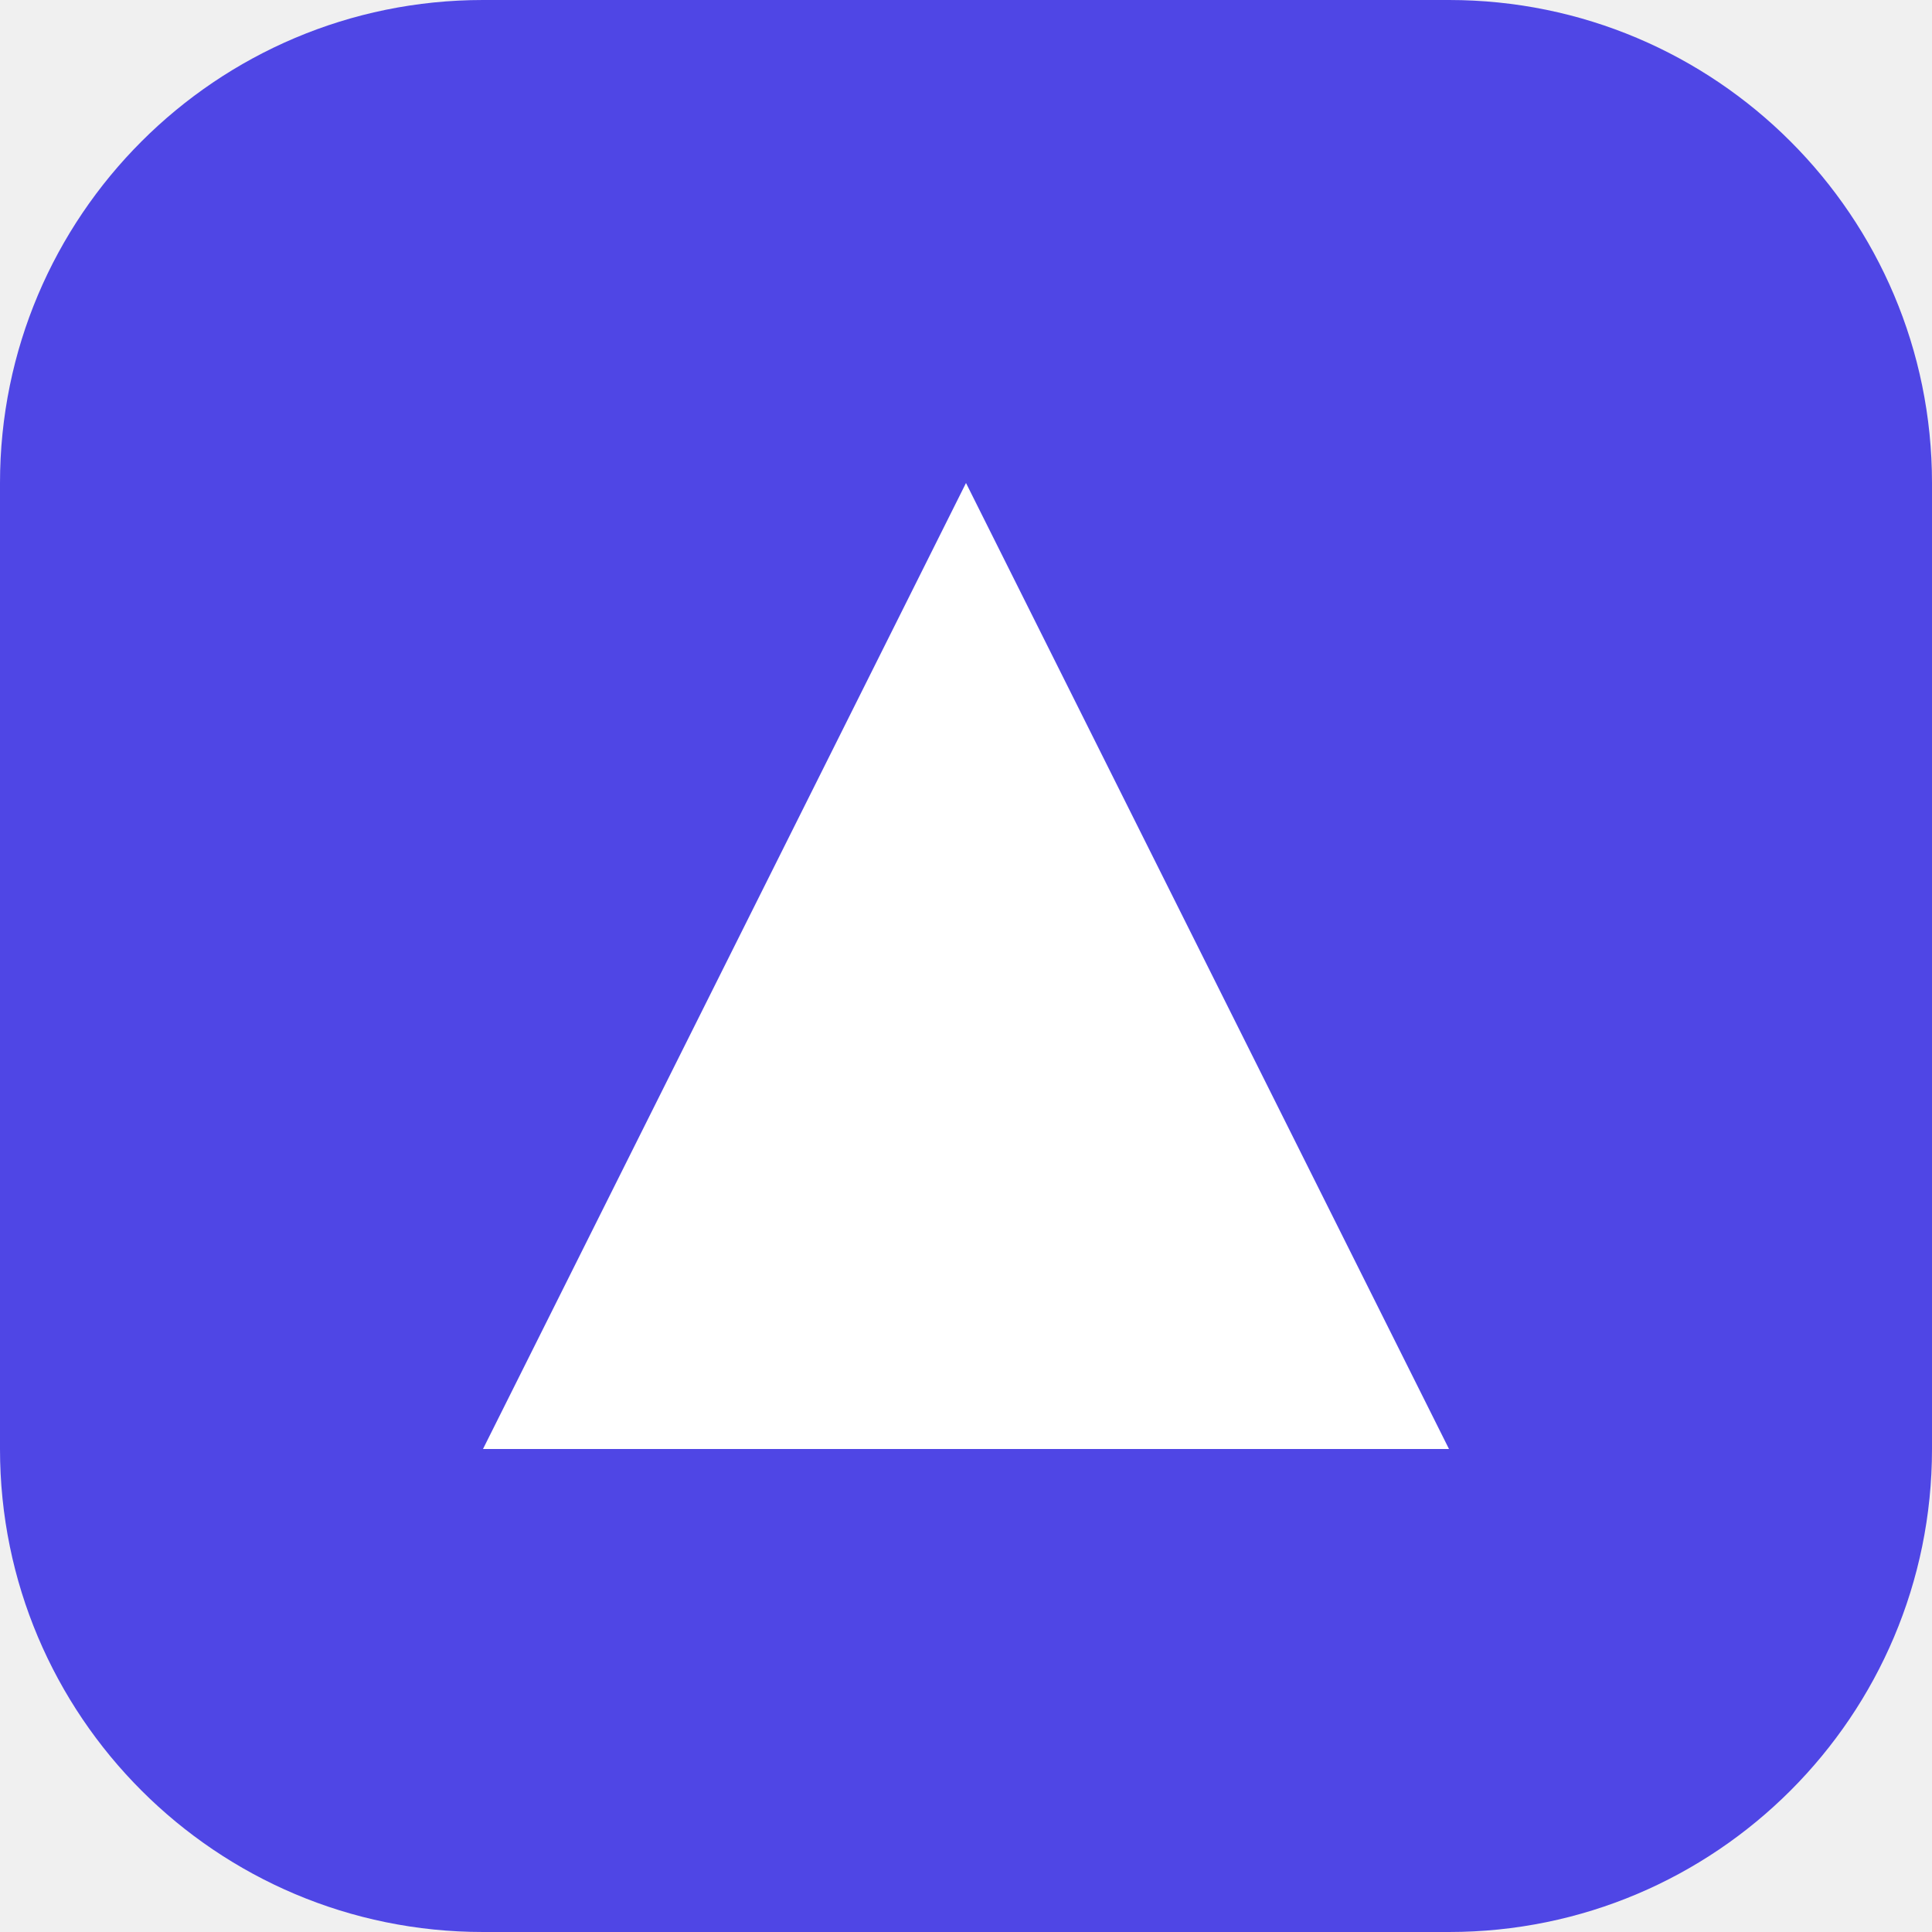
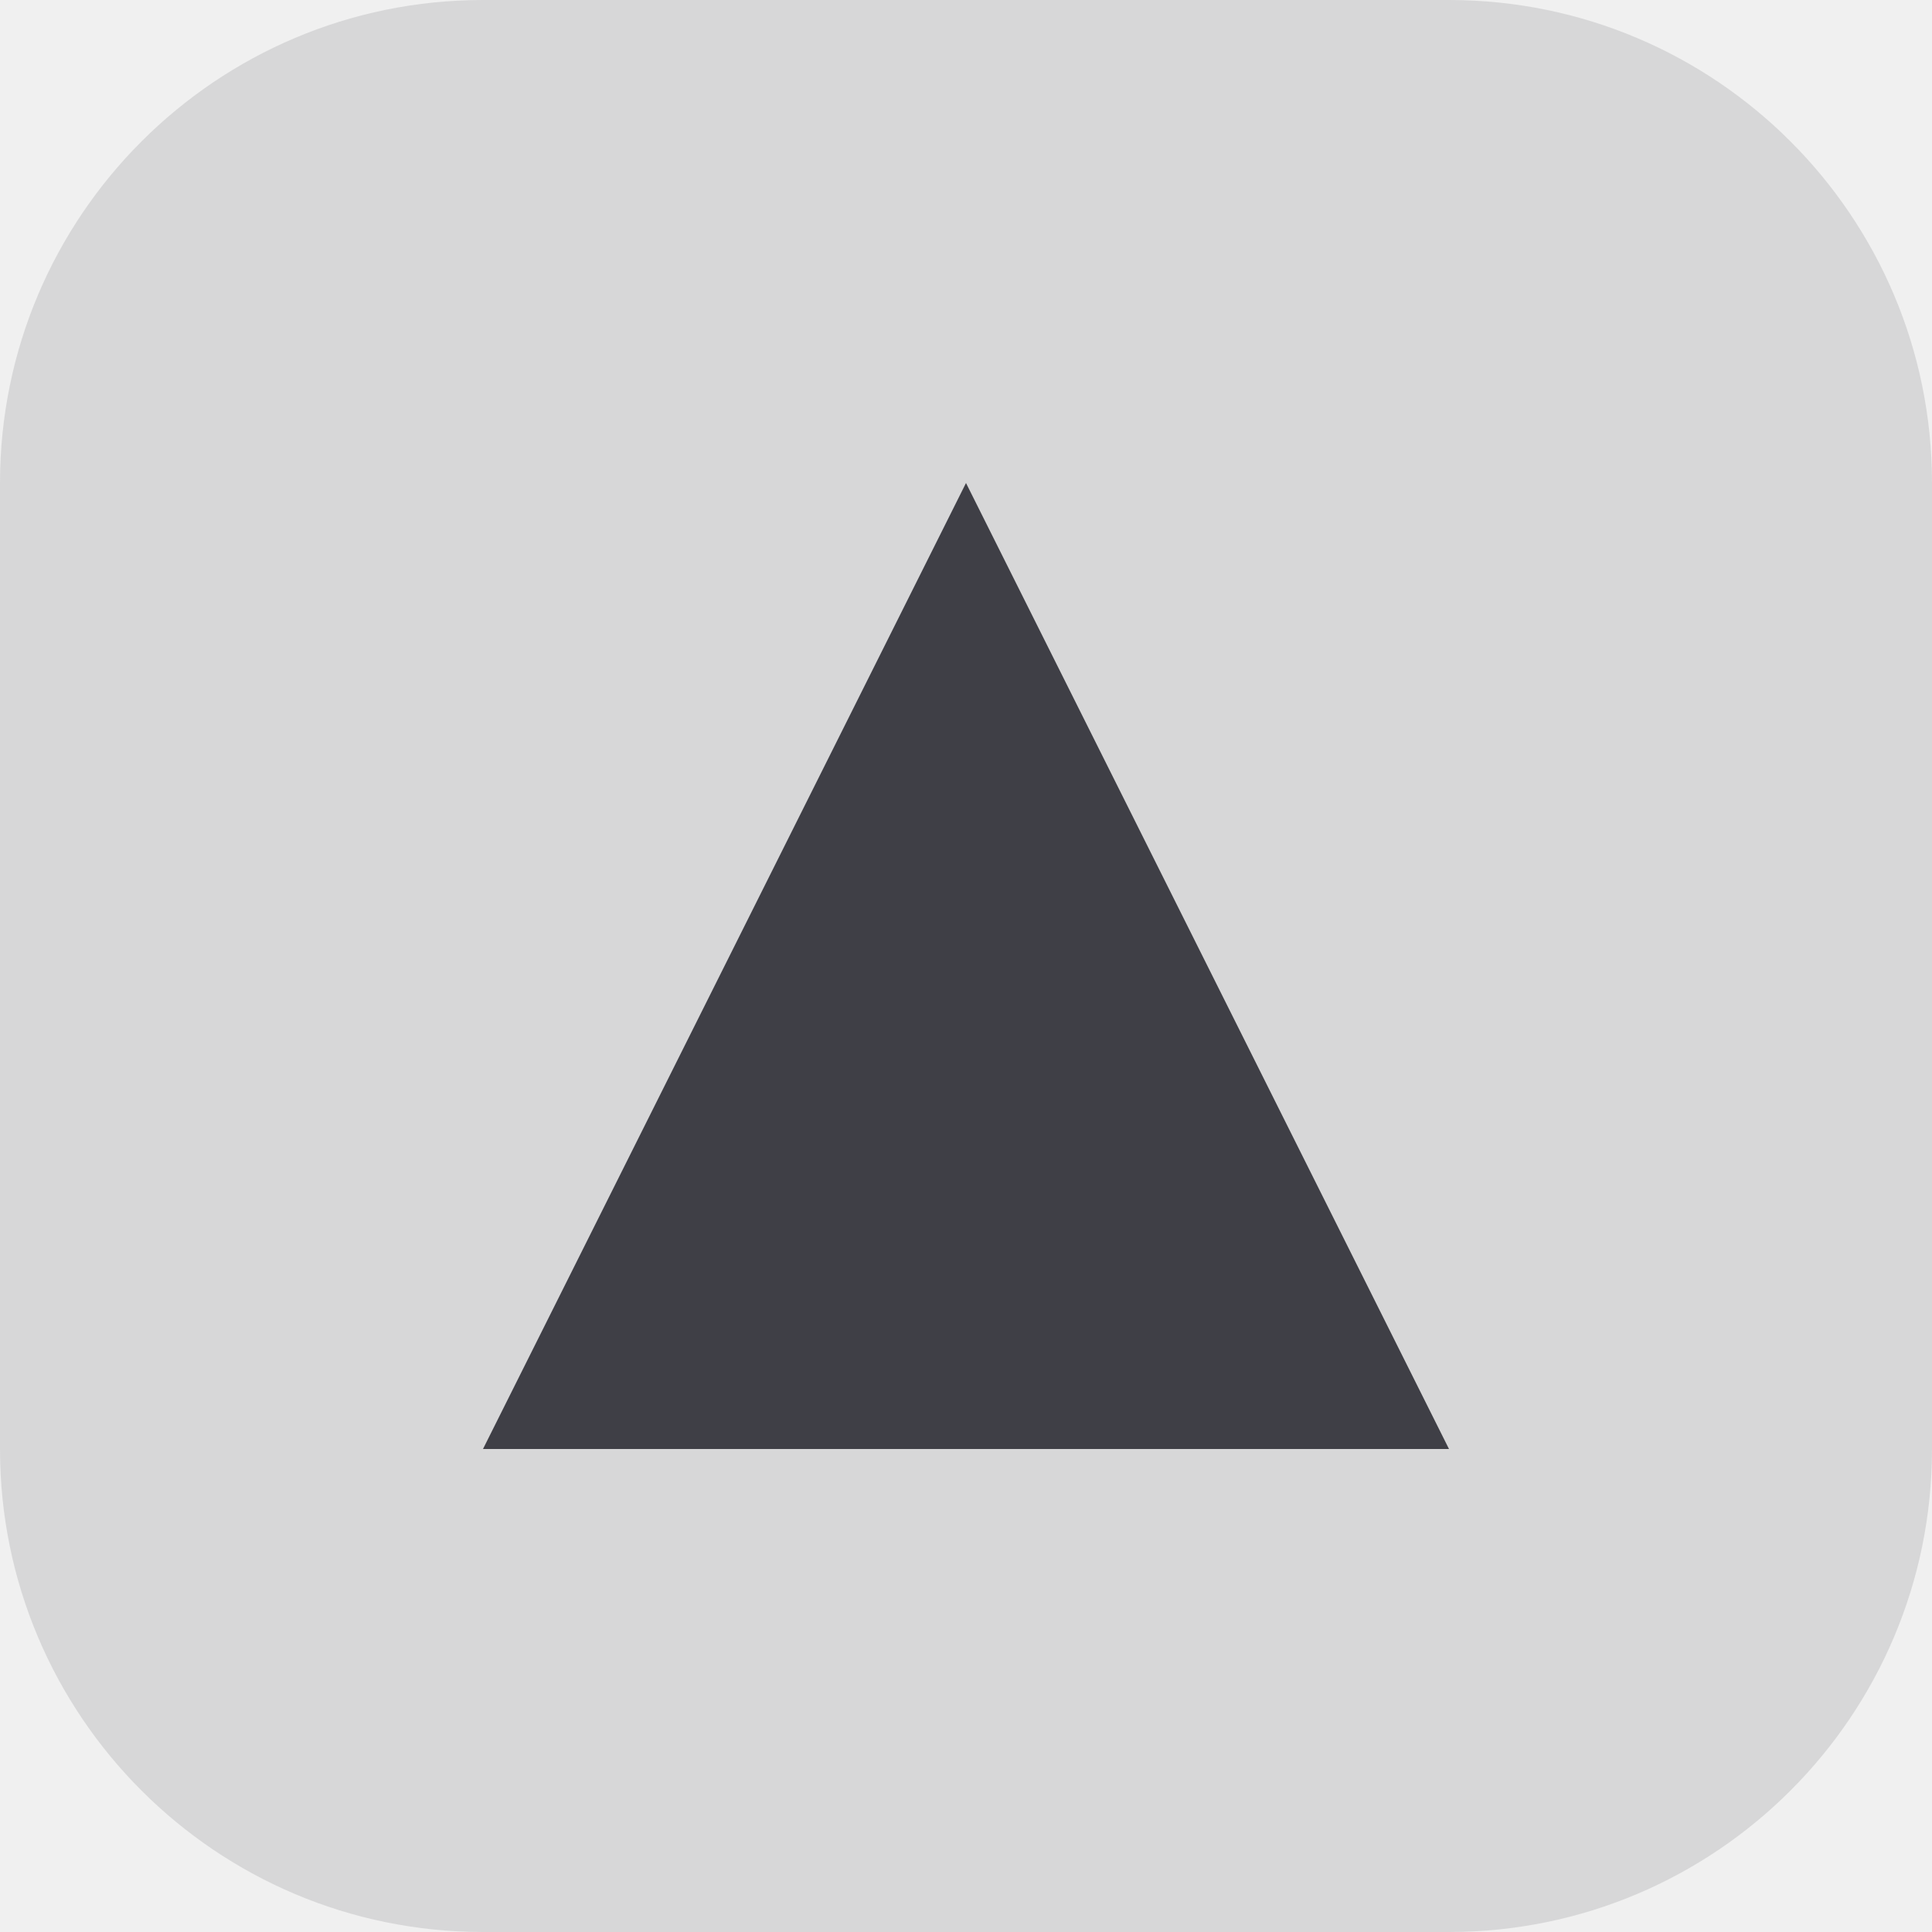
- <svg xmlns="http://www.w3.org/2000/svg" viewBox="0 0 48 48" width="96" height="96">
-   <rect width="48" height="48" rx="12" fill="#4f46e5" />
-   <g fill="#fff">
+ <svg xmlns="http://www.w3.org/2000/svg" style="color:#3f3f46" viewBox="0 0 48 48" width="96" height="96">
+   <rect width="48" height="48" rx="12" fill="currentColor" fill-opacity=".14" />
+   <g fill="currentColor">
    <path d="M12 36 24 12l12 24z" />
  </g>
</svg>
